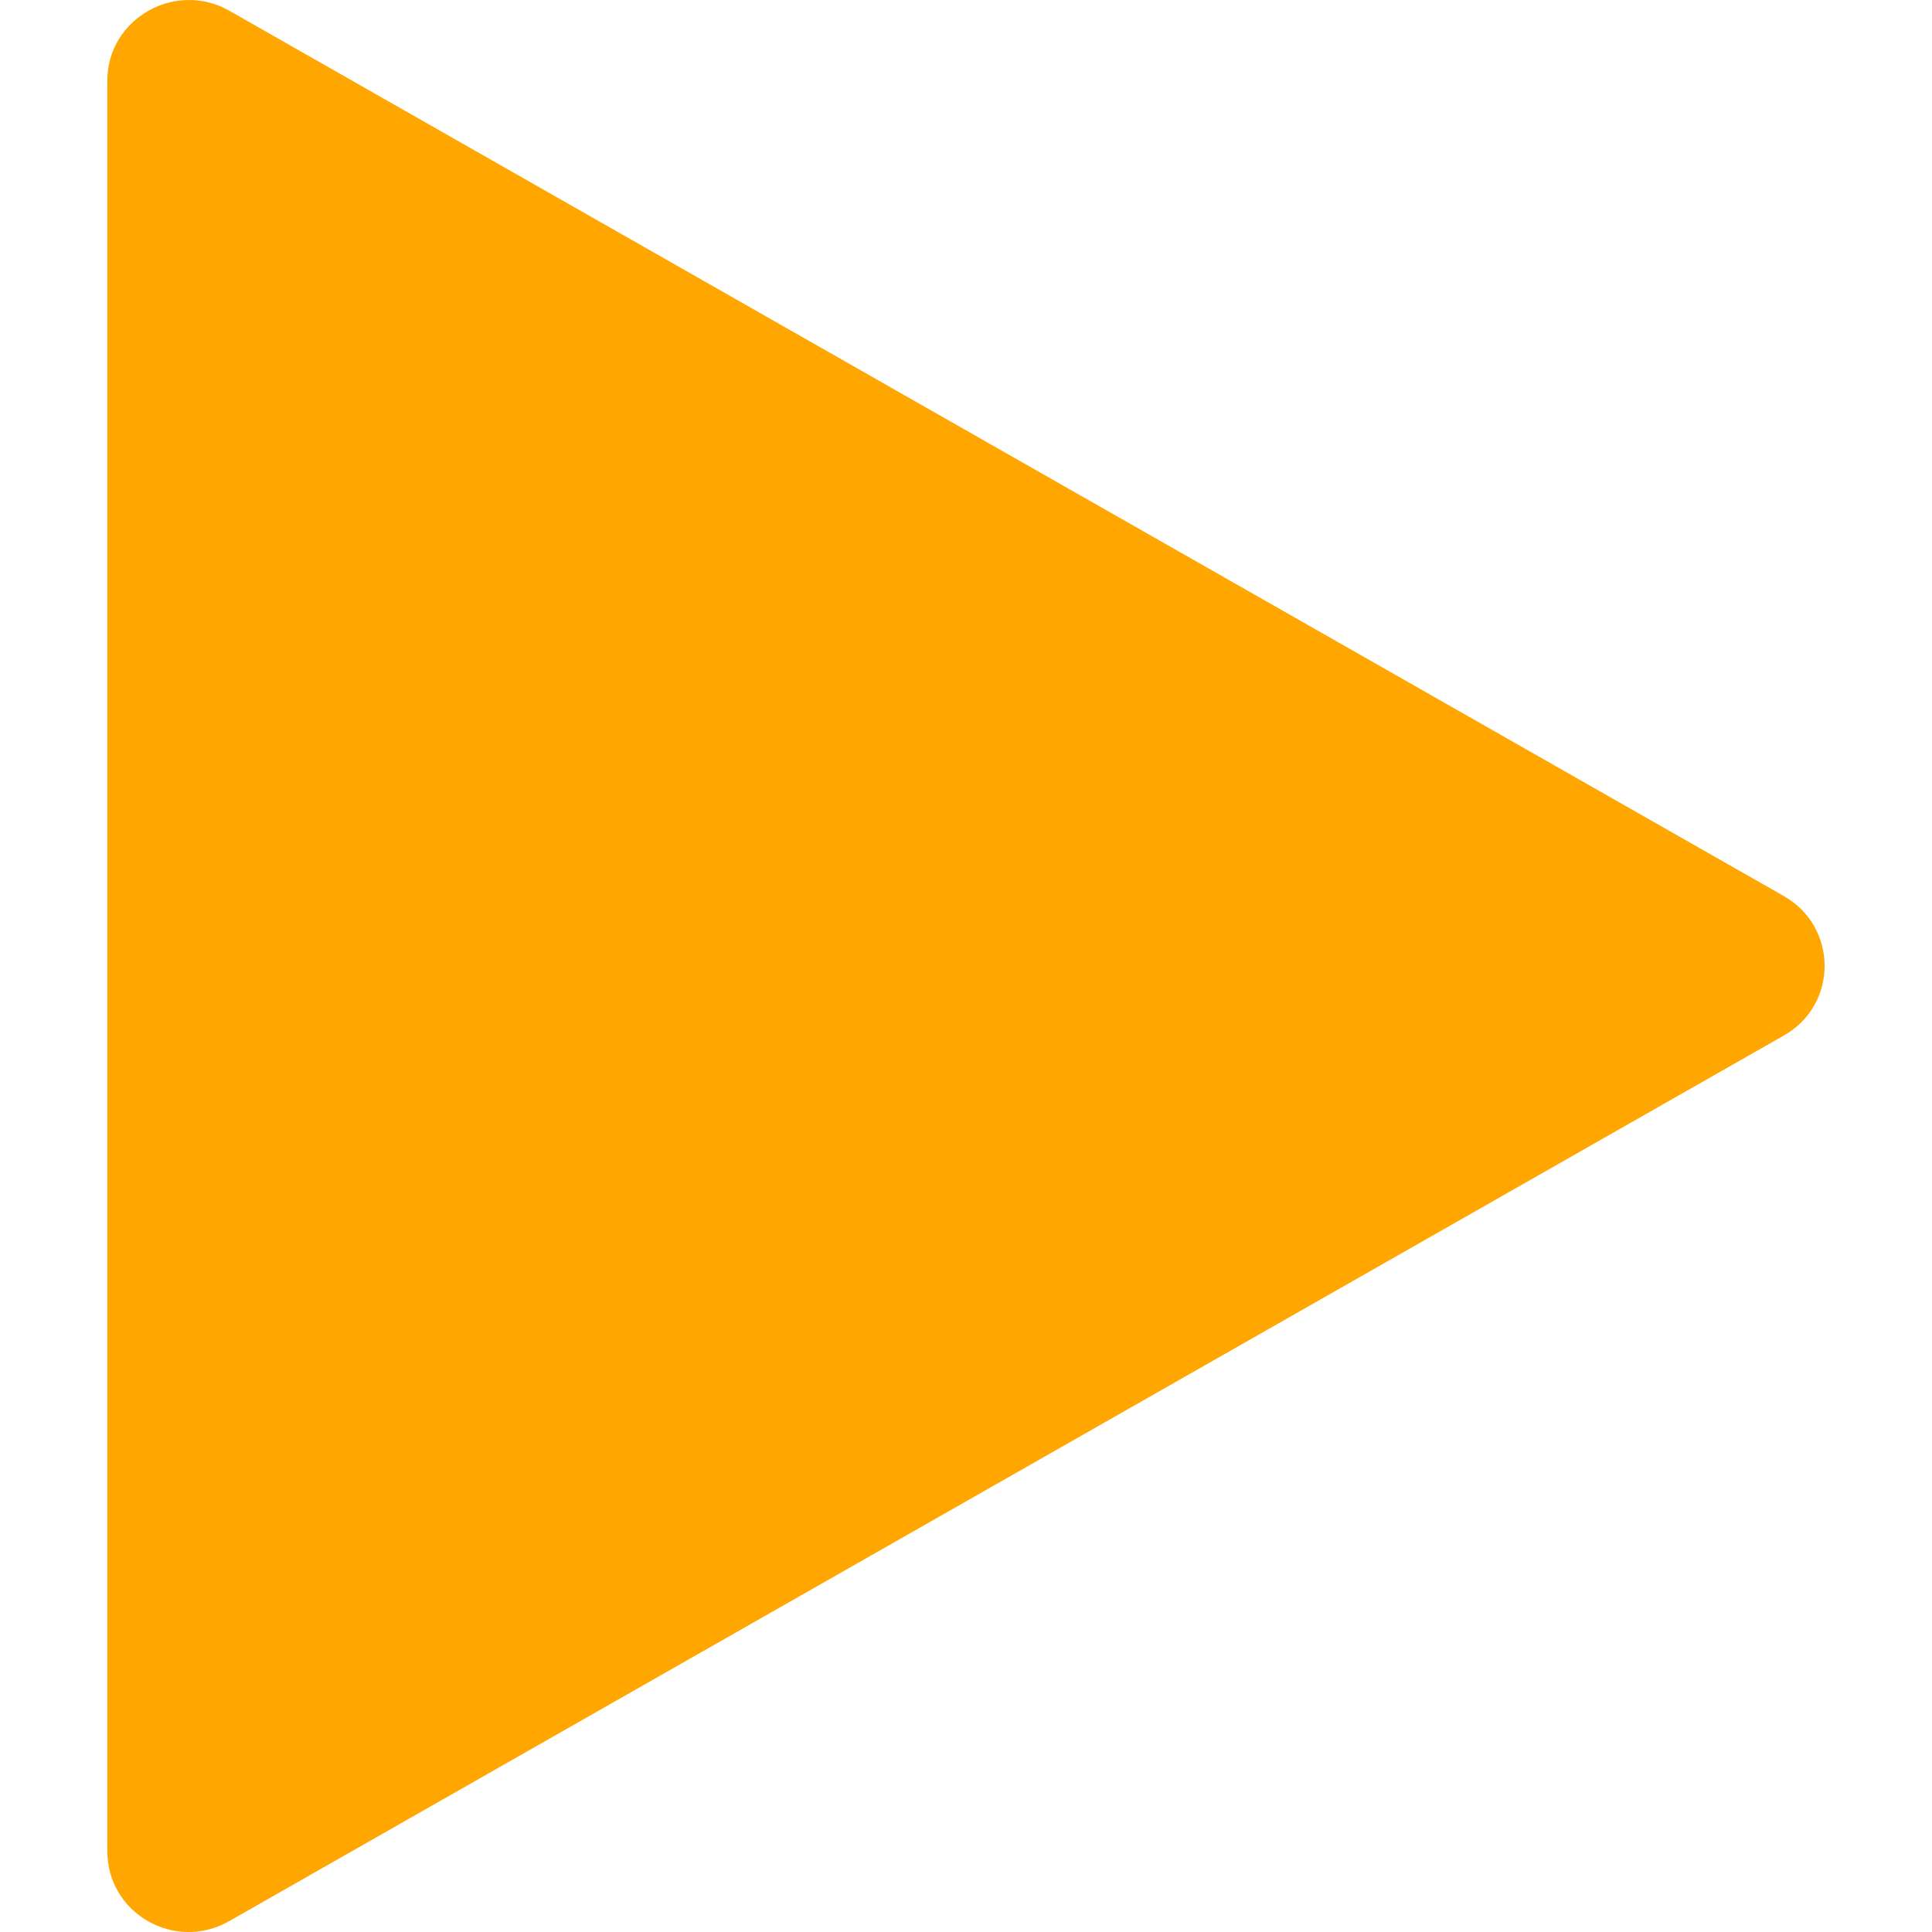
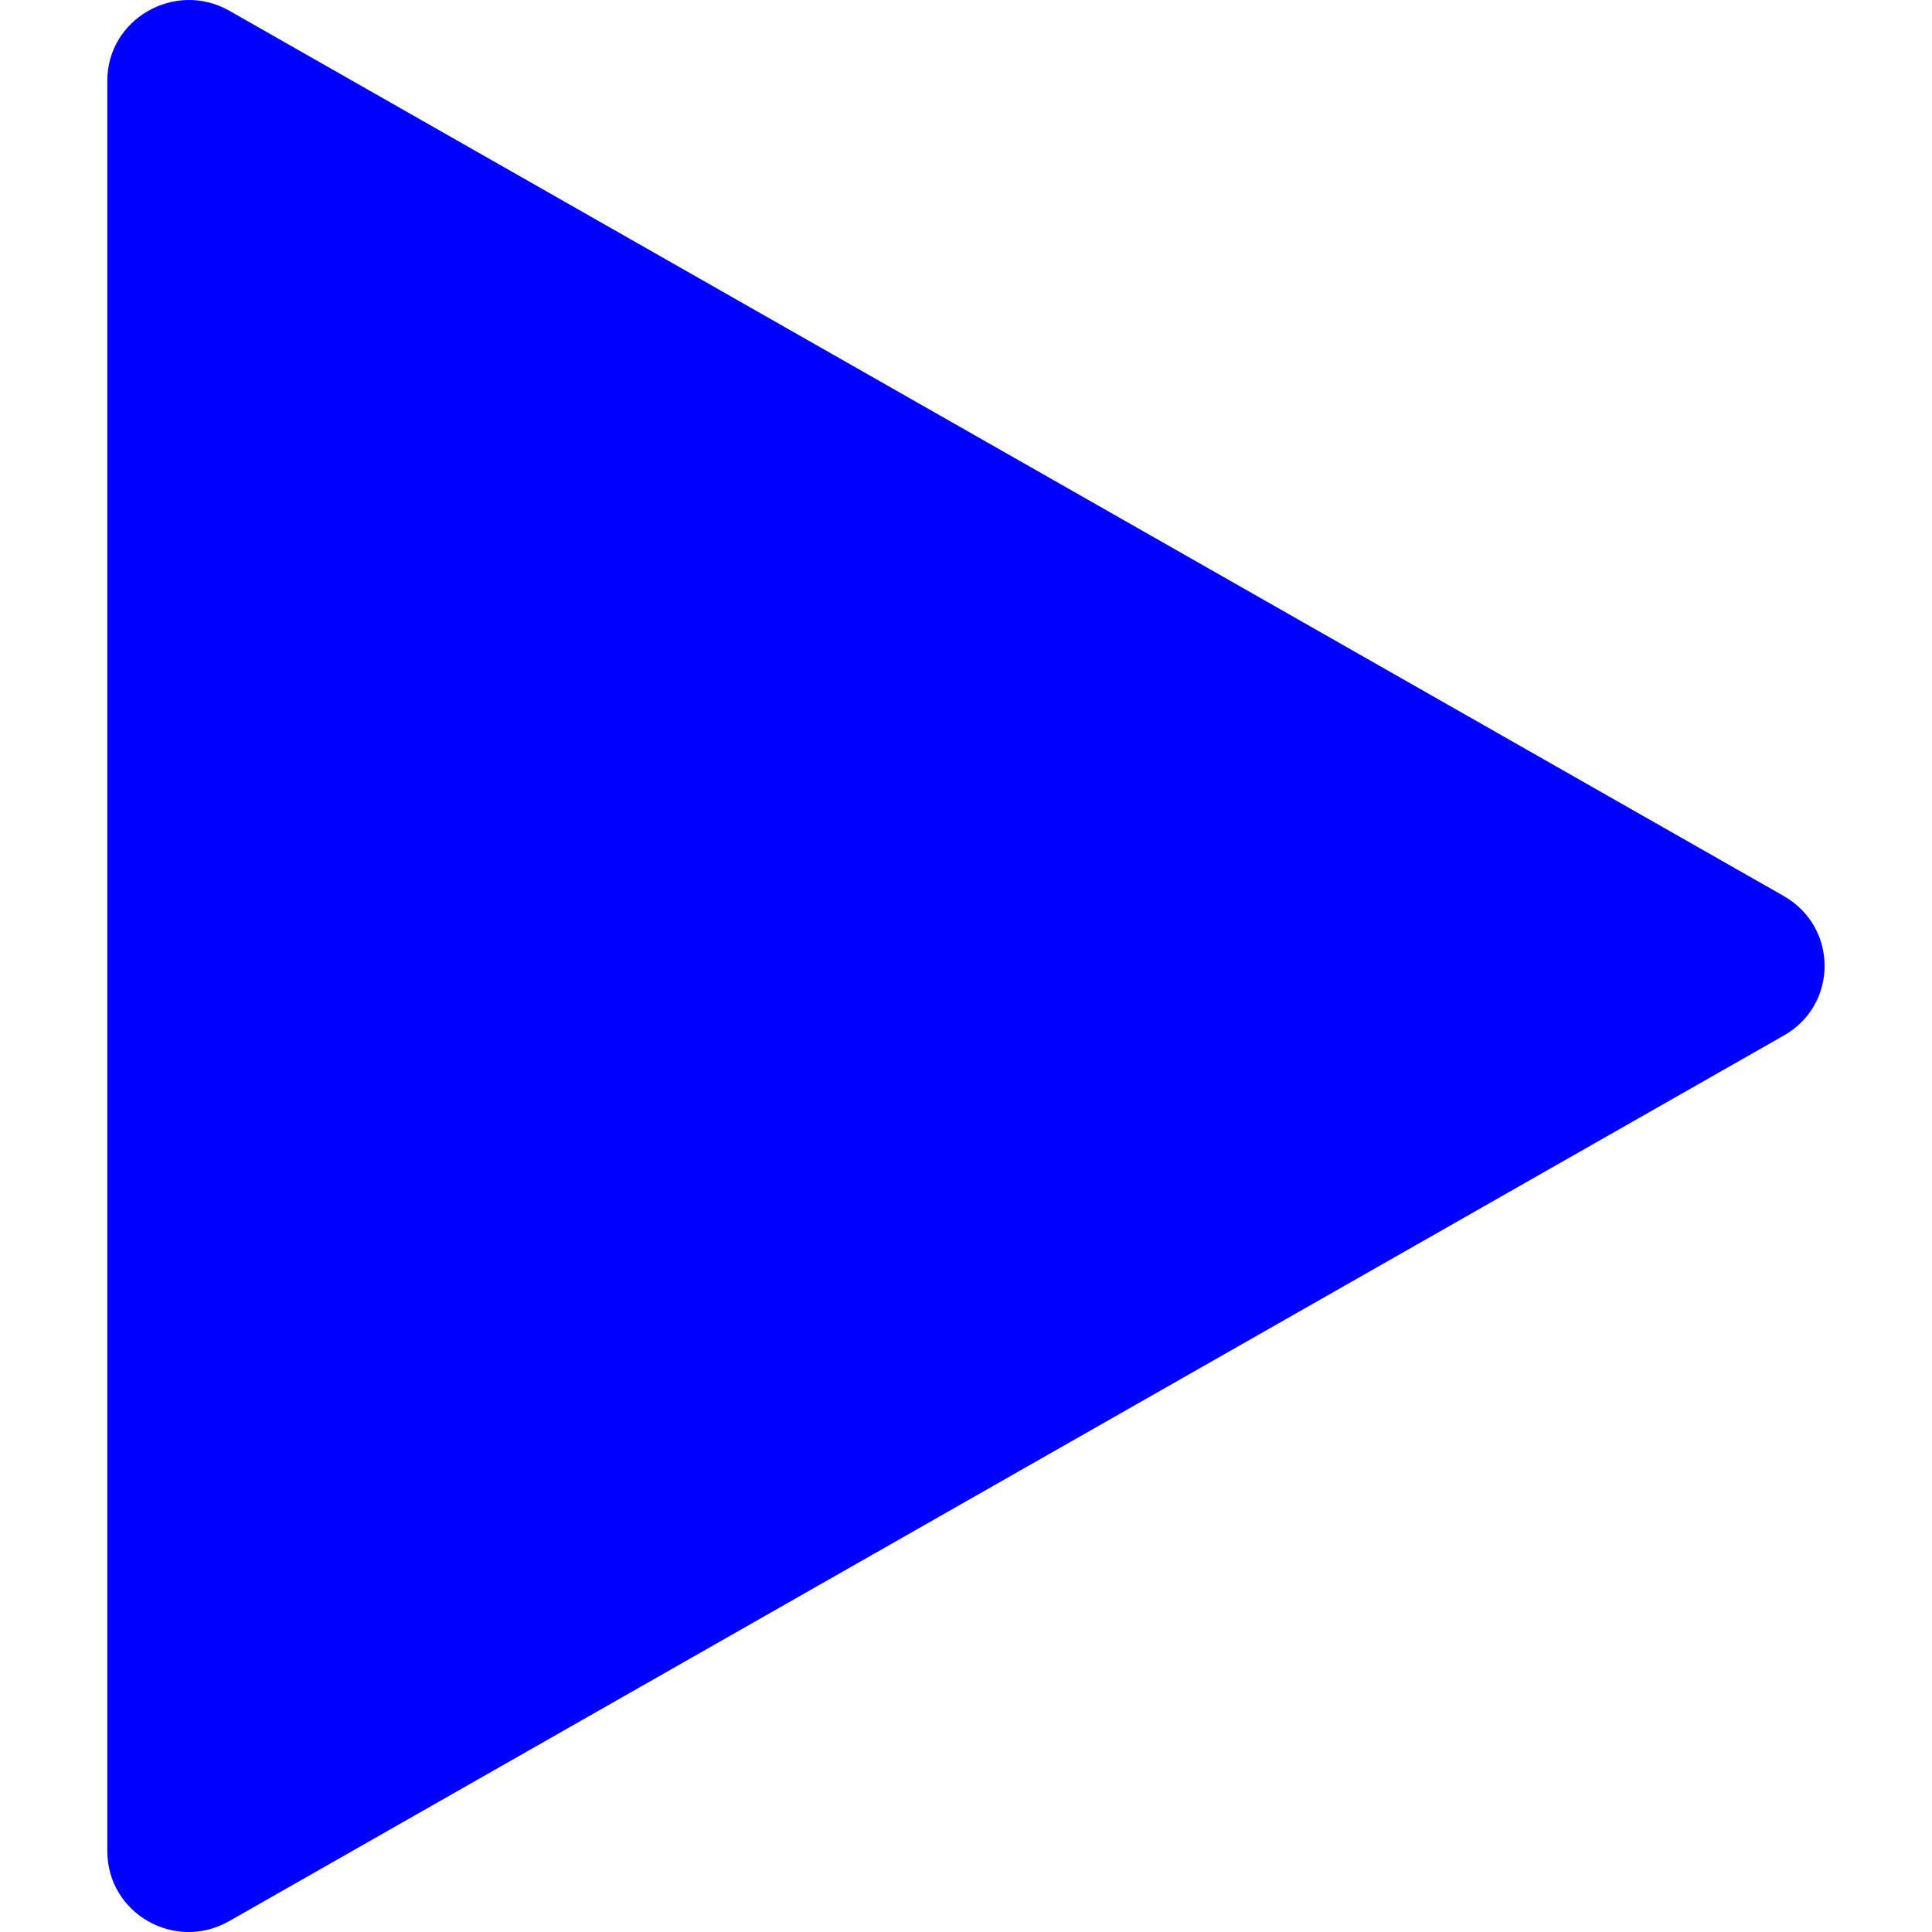
<svg xmlns="http://www.w3.org/2000/svg" enable-background="new 0 0 128 128" viewBox="0 0 18 18" version="1.1" id="svg29" width="18" height="18">
  <defs id="defs33" />
  <linearGradient id="a" x1="64" x2="64" y1="4.25" y2="123.91" gradientUnits="userSpaceOnUse">
    <stop stop-color="#FFAB40" offset="0" id="stop2" />
    <stop stop-color="#FF6D00" offset="1" id="stop4" />
  </linearGradient>
-   <path style="fill:#ffa600;fill-opacity:1;stroke-width:0.327" id="path25" d="M 1,8.999 V 0.751 c 0,-0.575 0.63,-0.935 1.133,-0.653 L 16.617,8.347 c 0.51,0.289 0.51,1.016 0,1.302 L 2.133,17.9 C 1.627,18.186 1,17.826 1,17.247 Z" />
+   <path style="fill:#0000ff;fill-opacity:1;stroke-width:0.327" id="path25" d="M 1,8.999 V 0.751 c 0,-0.575 0.63,-0.935 1.133,-0.653 L 16.617,8.347 c 0.51,0.289 0.51,1.016 0,1.302 L 2.133,17.9 C 1.627,18.186 1,17.826 1,17.247 Z" />
</svg>
